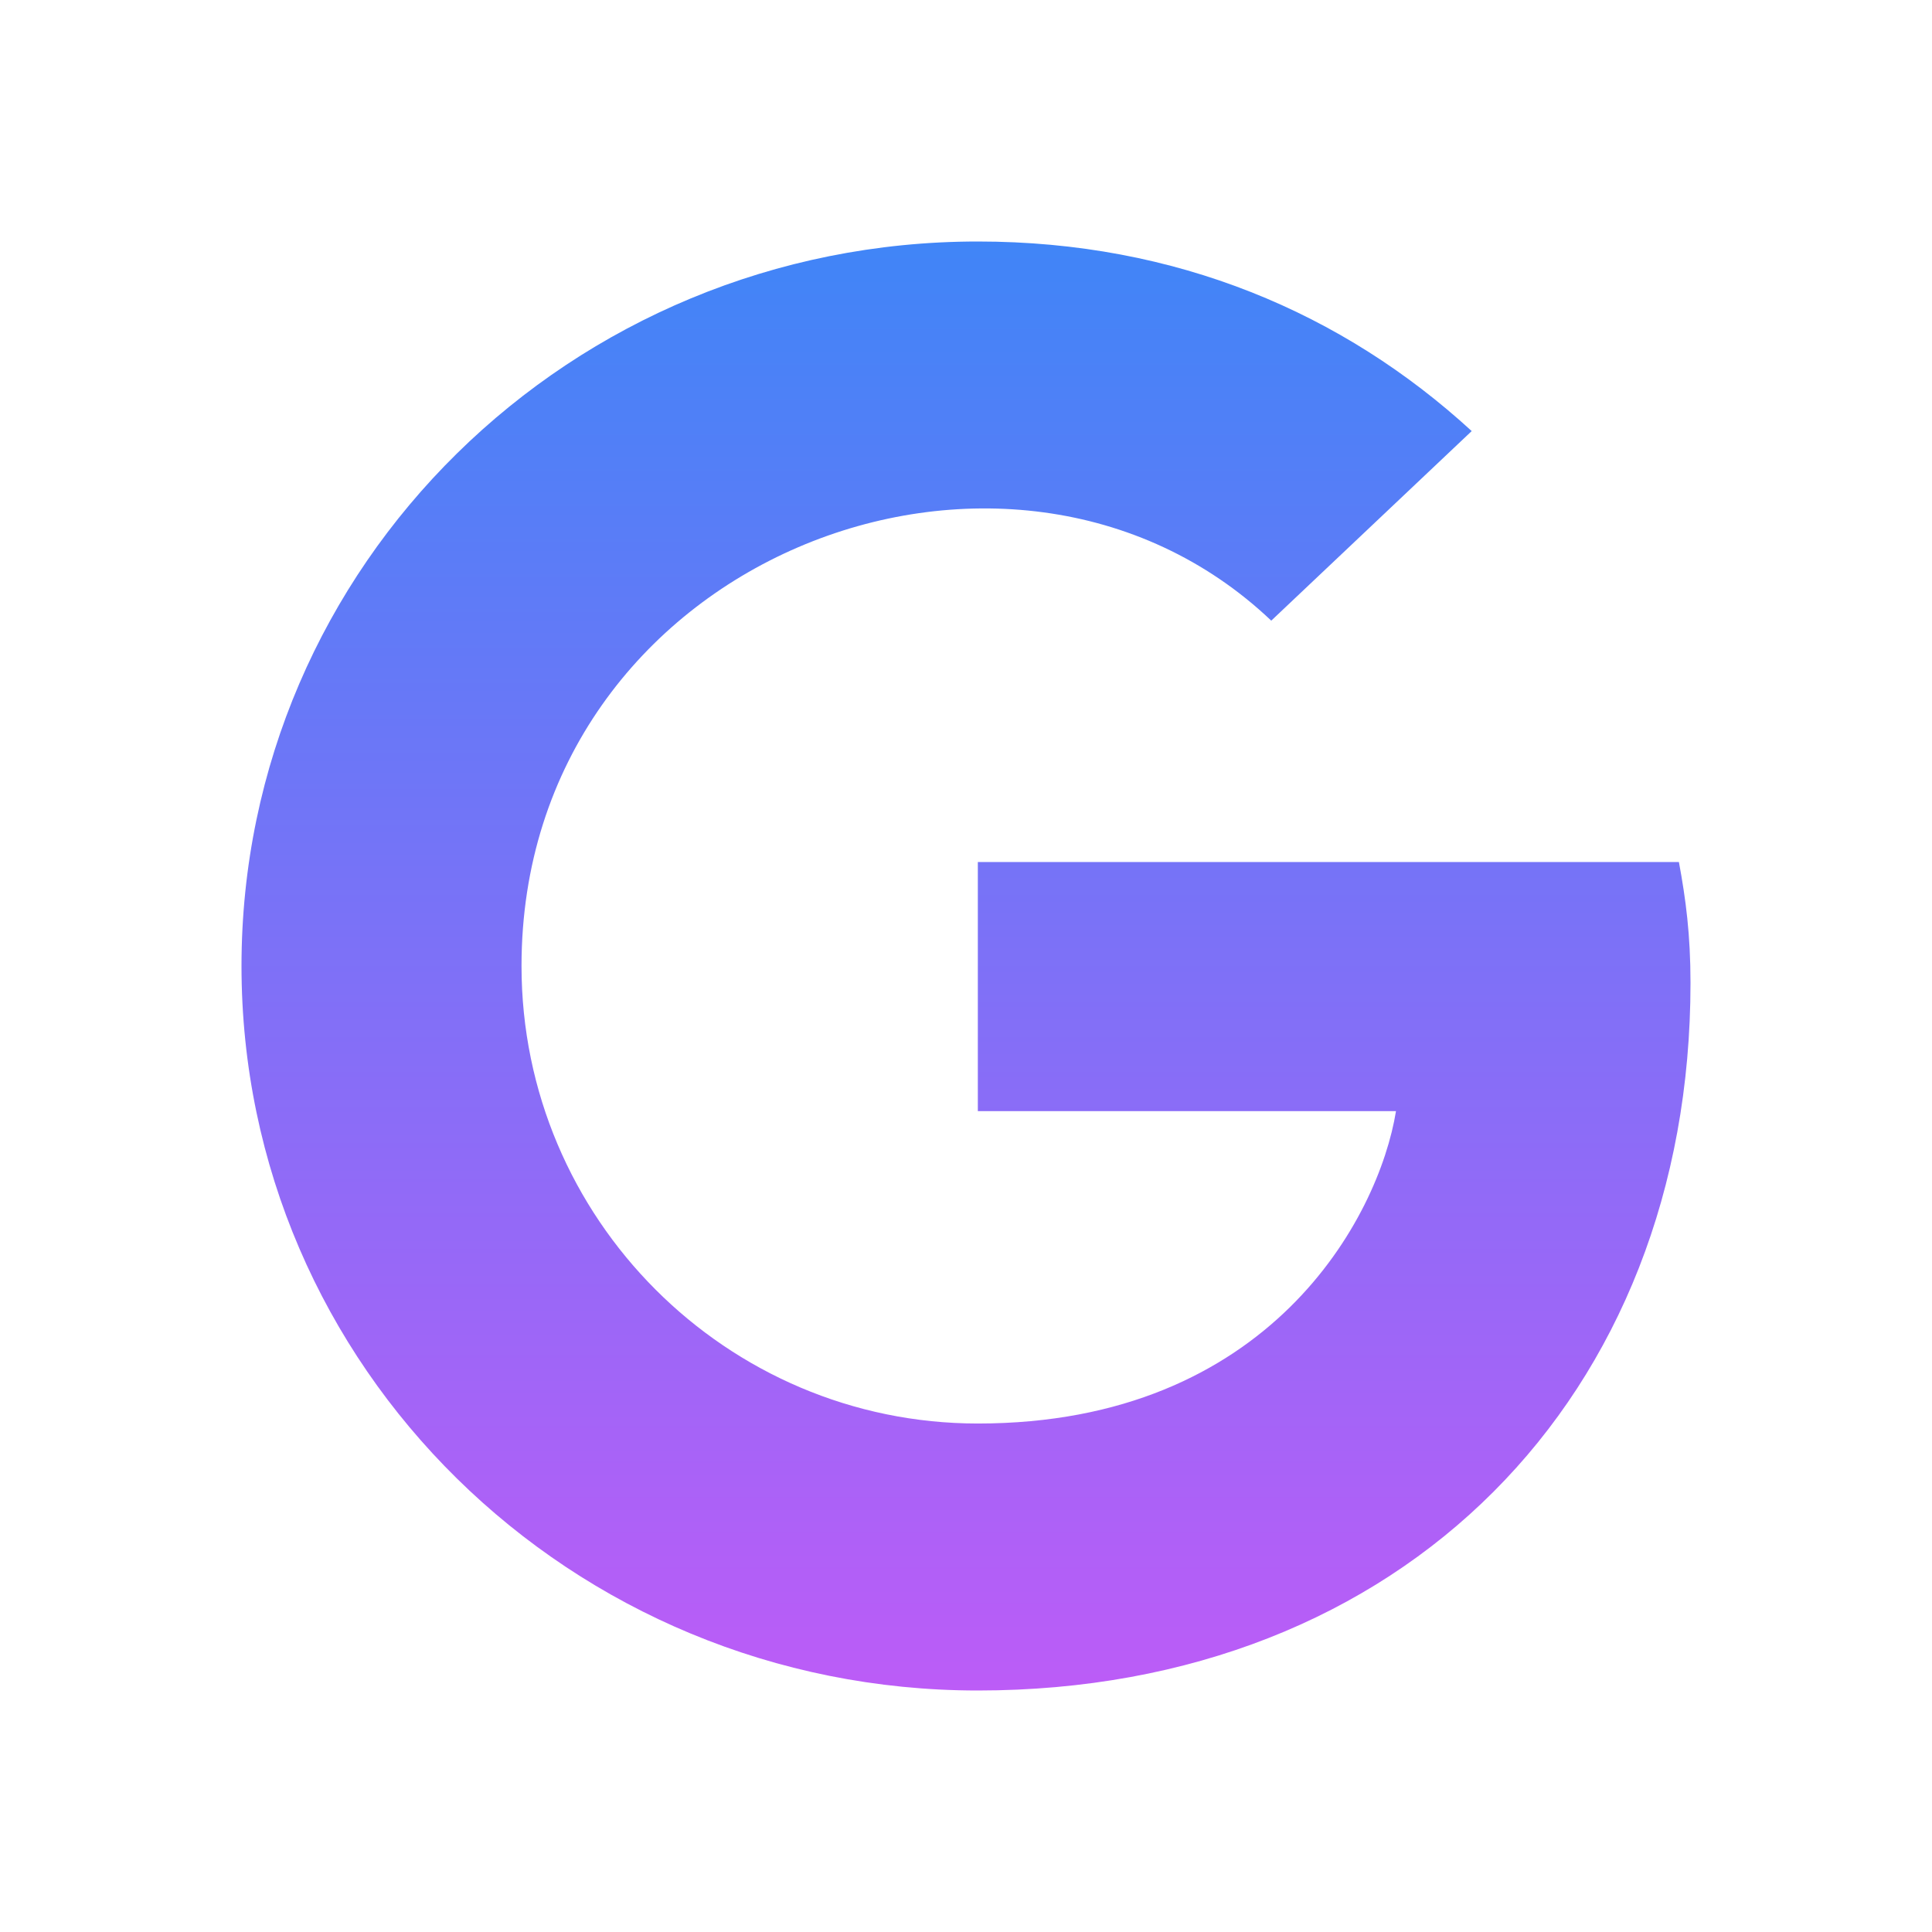
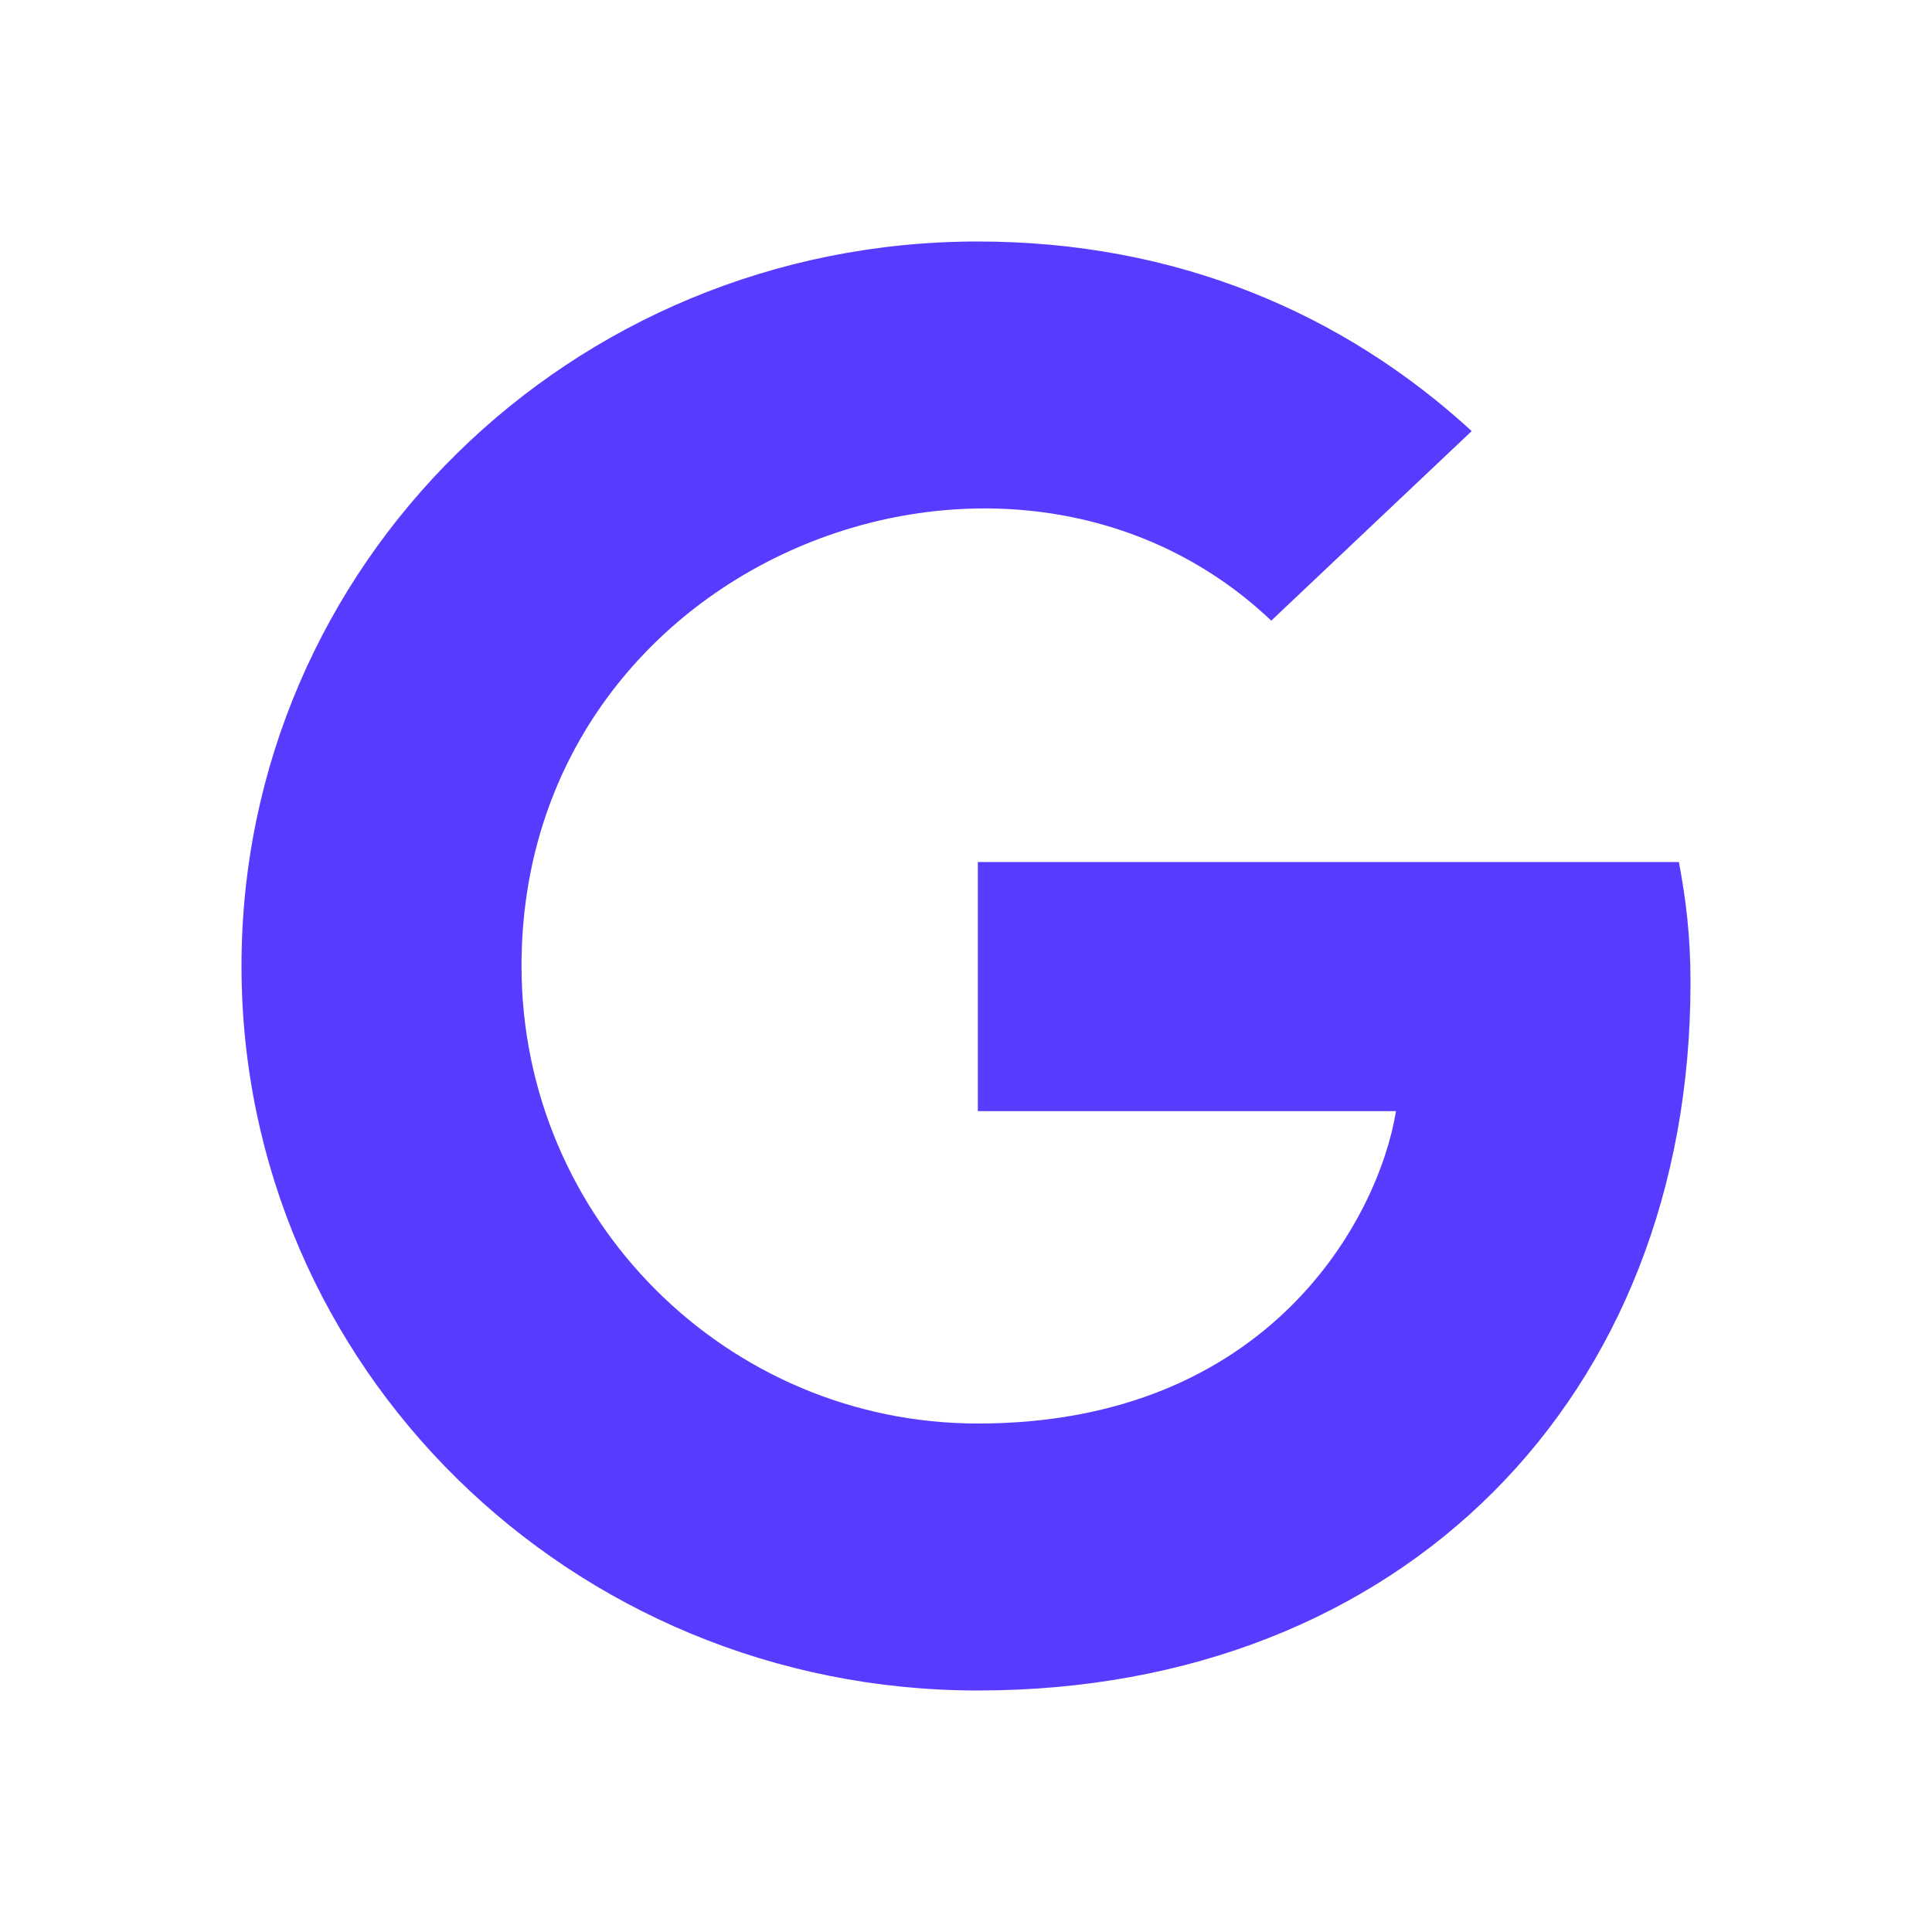
<svg xmlns="http://www.w3.org/2000/svg" width="16" height="16" viewBox="0 0 16 16" fill="none">
-   <path d="M14 8.14C14 11.564 11.617 14 8.098 14C4.725 14 2 11.319 2 8C2 4.681 4.725 2 8.098 2C9.741 2 11.123 2.593 12.188 3.57L10.528 5.14C8.357 3.079 4.319 4.627 4.319 8C4.319 10.093 6.018 11.789 8.098 11.789C10.513 11.789 11.418 10.085 11.561 9.202H8.098V7.139H13.904C13.961 7.446 14 7.741 14 8.14Z" fill="url(#paint0_linear)" />
-   <defs>
-     <linearGradient id="paint0_linear" x1="8" y1="2" x2="8" y2="14" gradientUnits="userSpaceOnUse">
-       <stop stop-color="#4085F7" />
-       <stop offset="1" stop-color="#BC5CF7" />
-     </linearGradient>
-   </defs>
+   <path d="M14 8.14C14 11.564 11.617 14 8.098 14C4.725 14 2 11.319 2 8C2 4.681 4.725 2 8.098 2C9.741 2 11.123 2.593 12.188 3.57L10.528 5.14C8.357 3.079 4.319 4.627 4.319 8C4.319 10.093 6.018 11.789 8.098 11.789C10.513 11.789 11.418 10.085 11.561 9.202H8.098V7.139H13.904C13.961 7.446 14 7.741 14 8.14Z" fill="#573CFF" />
</svg>
